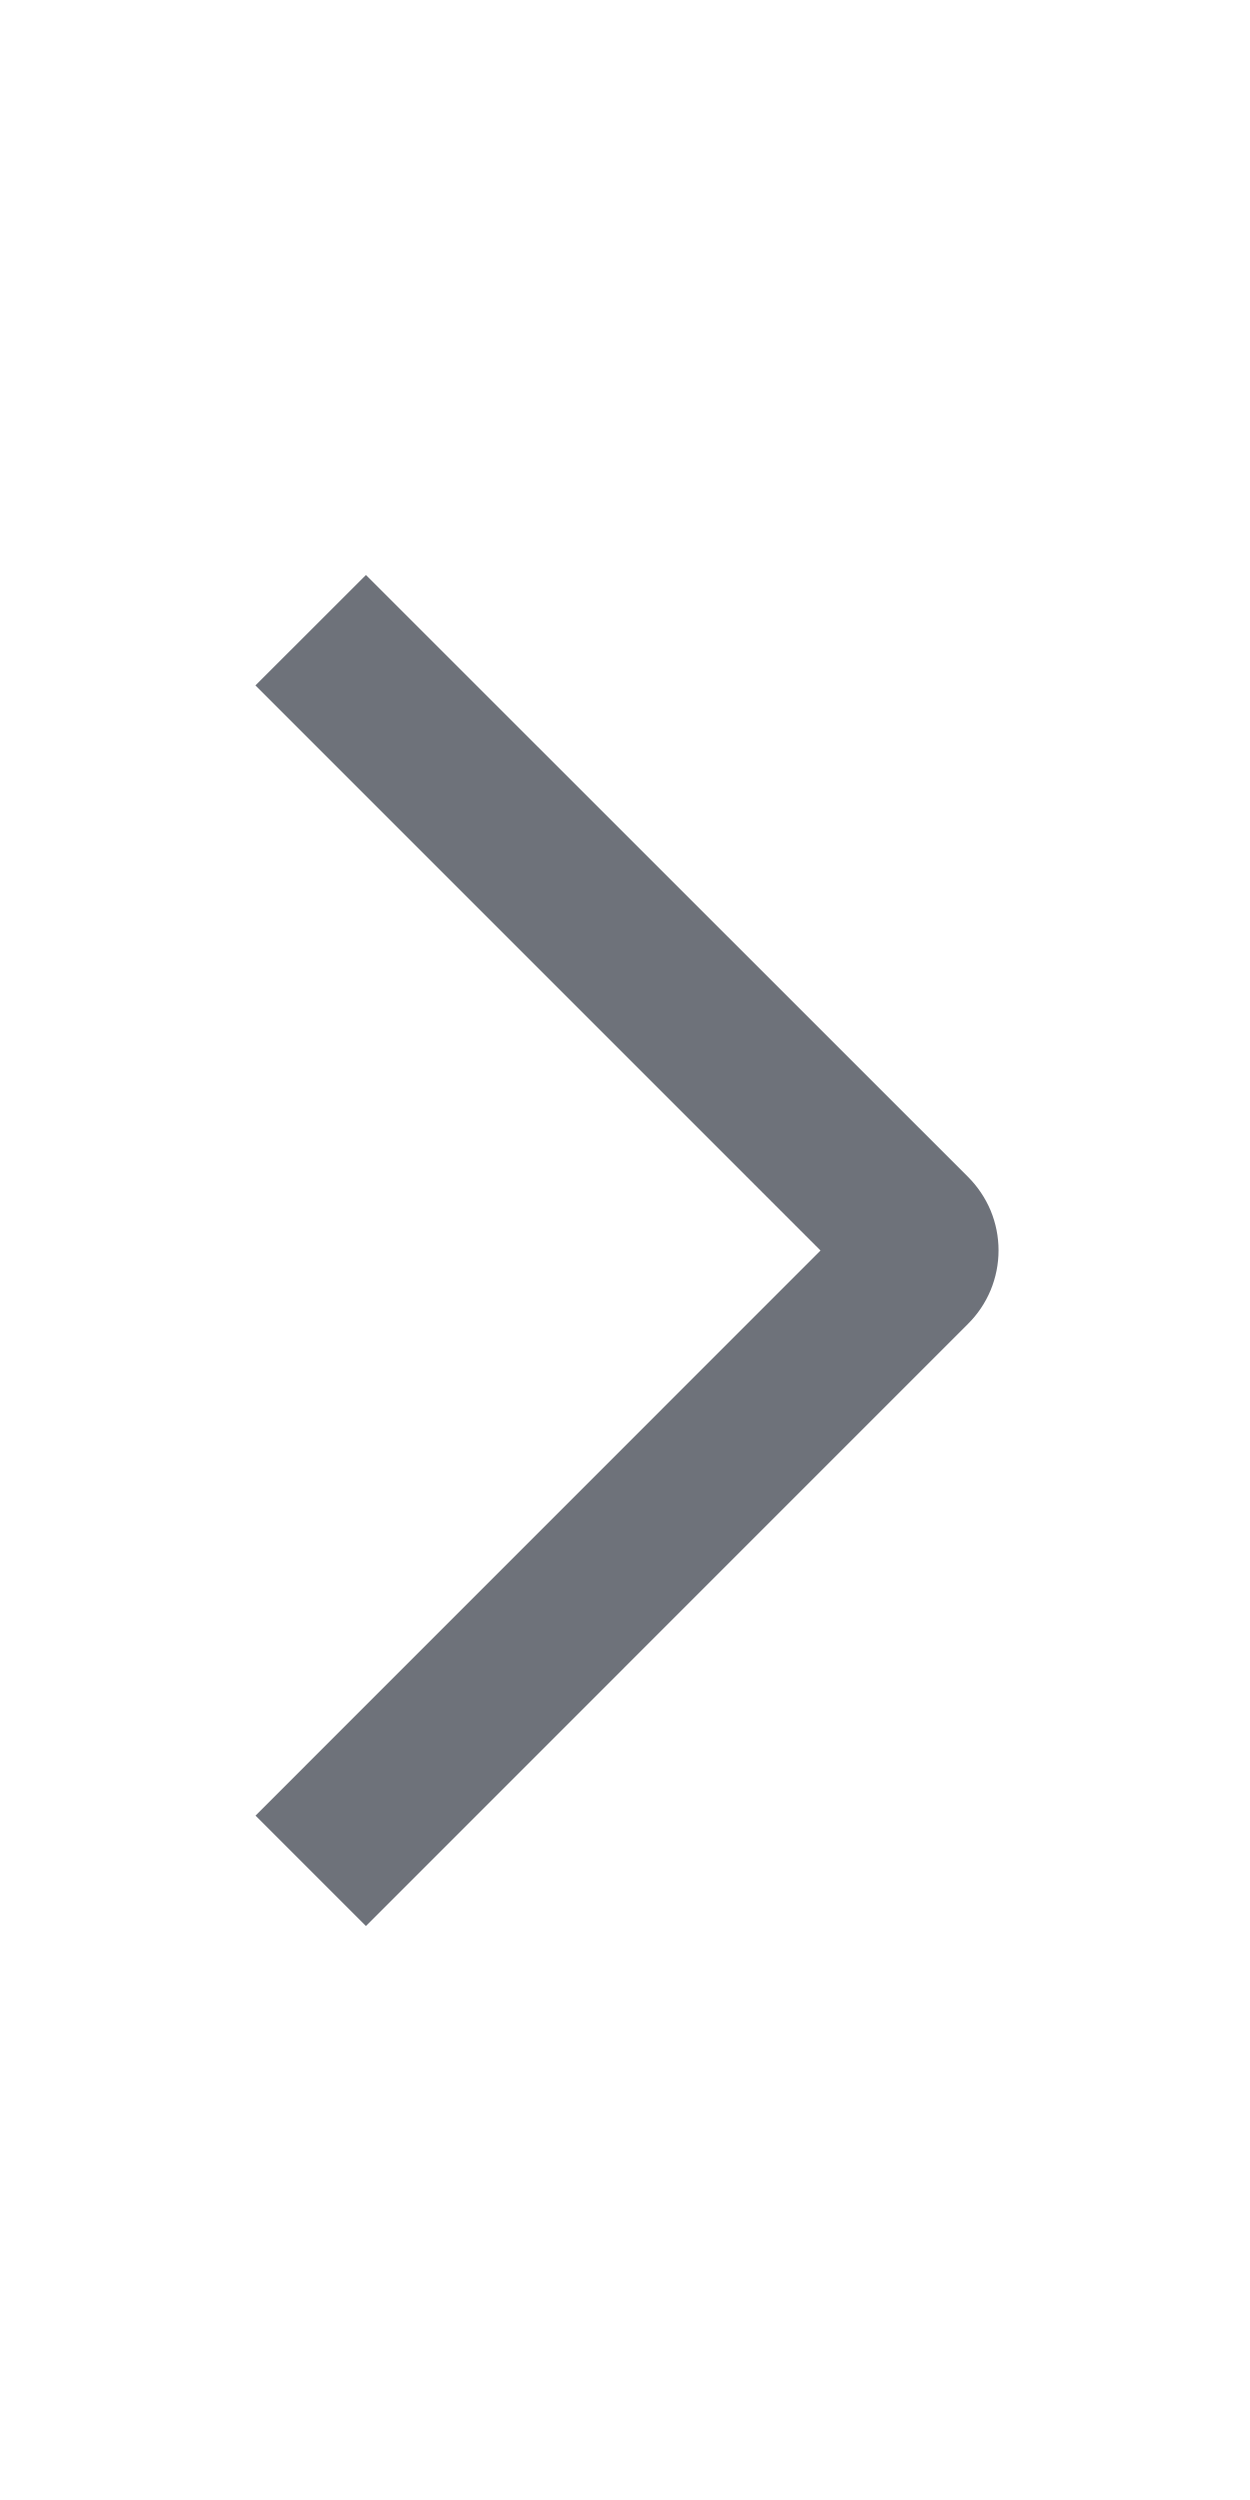
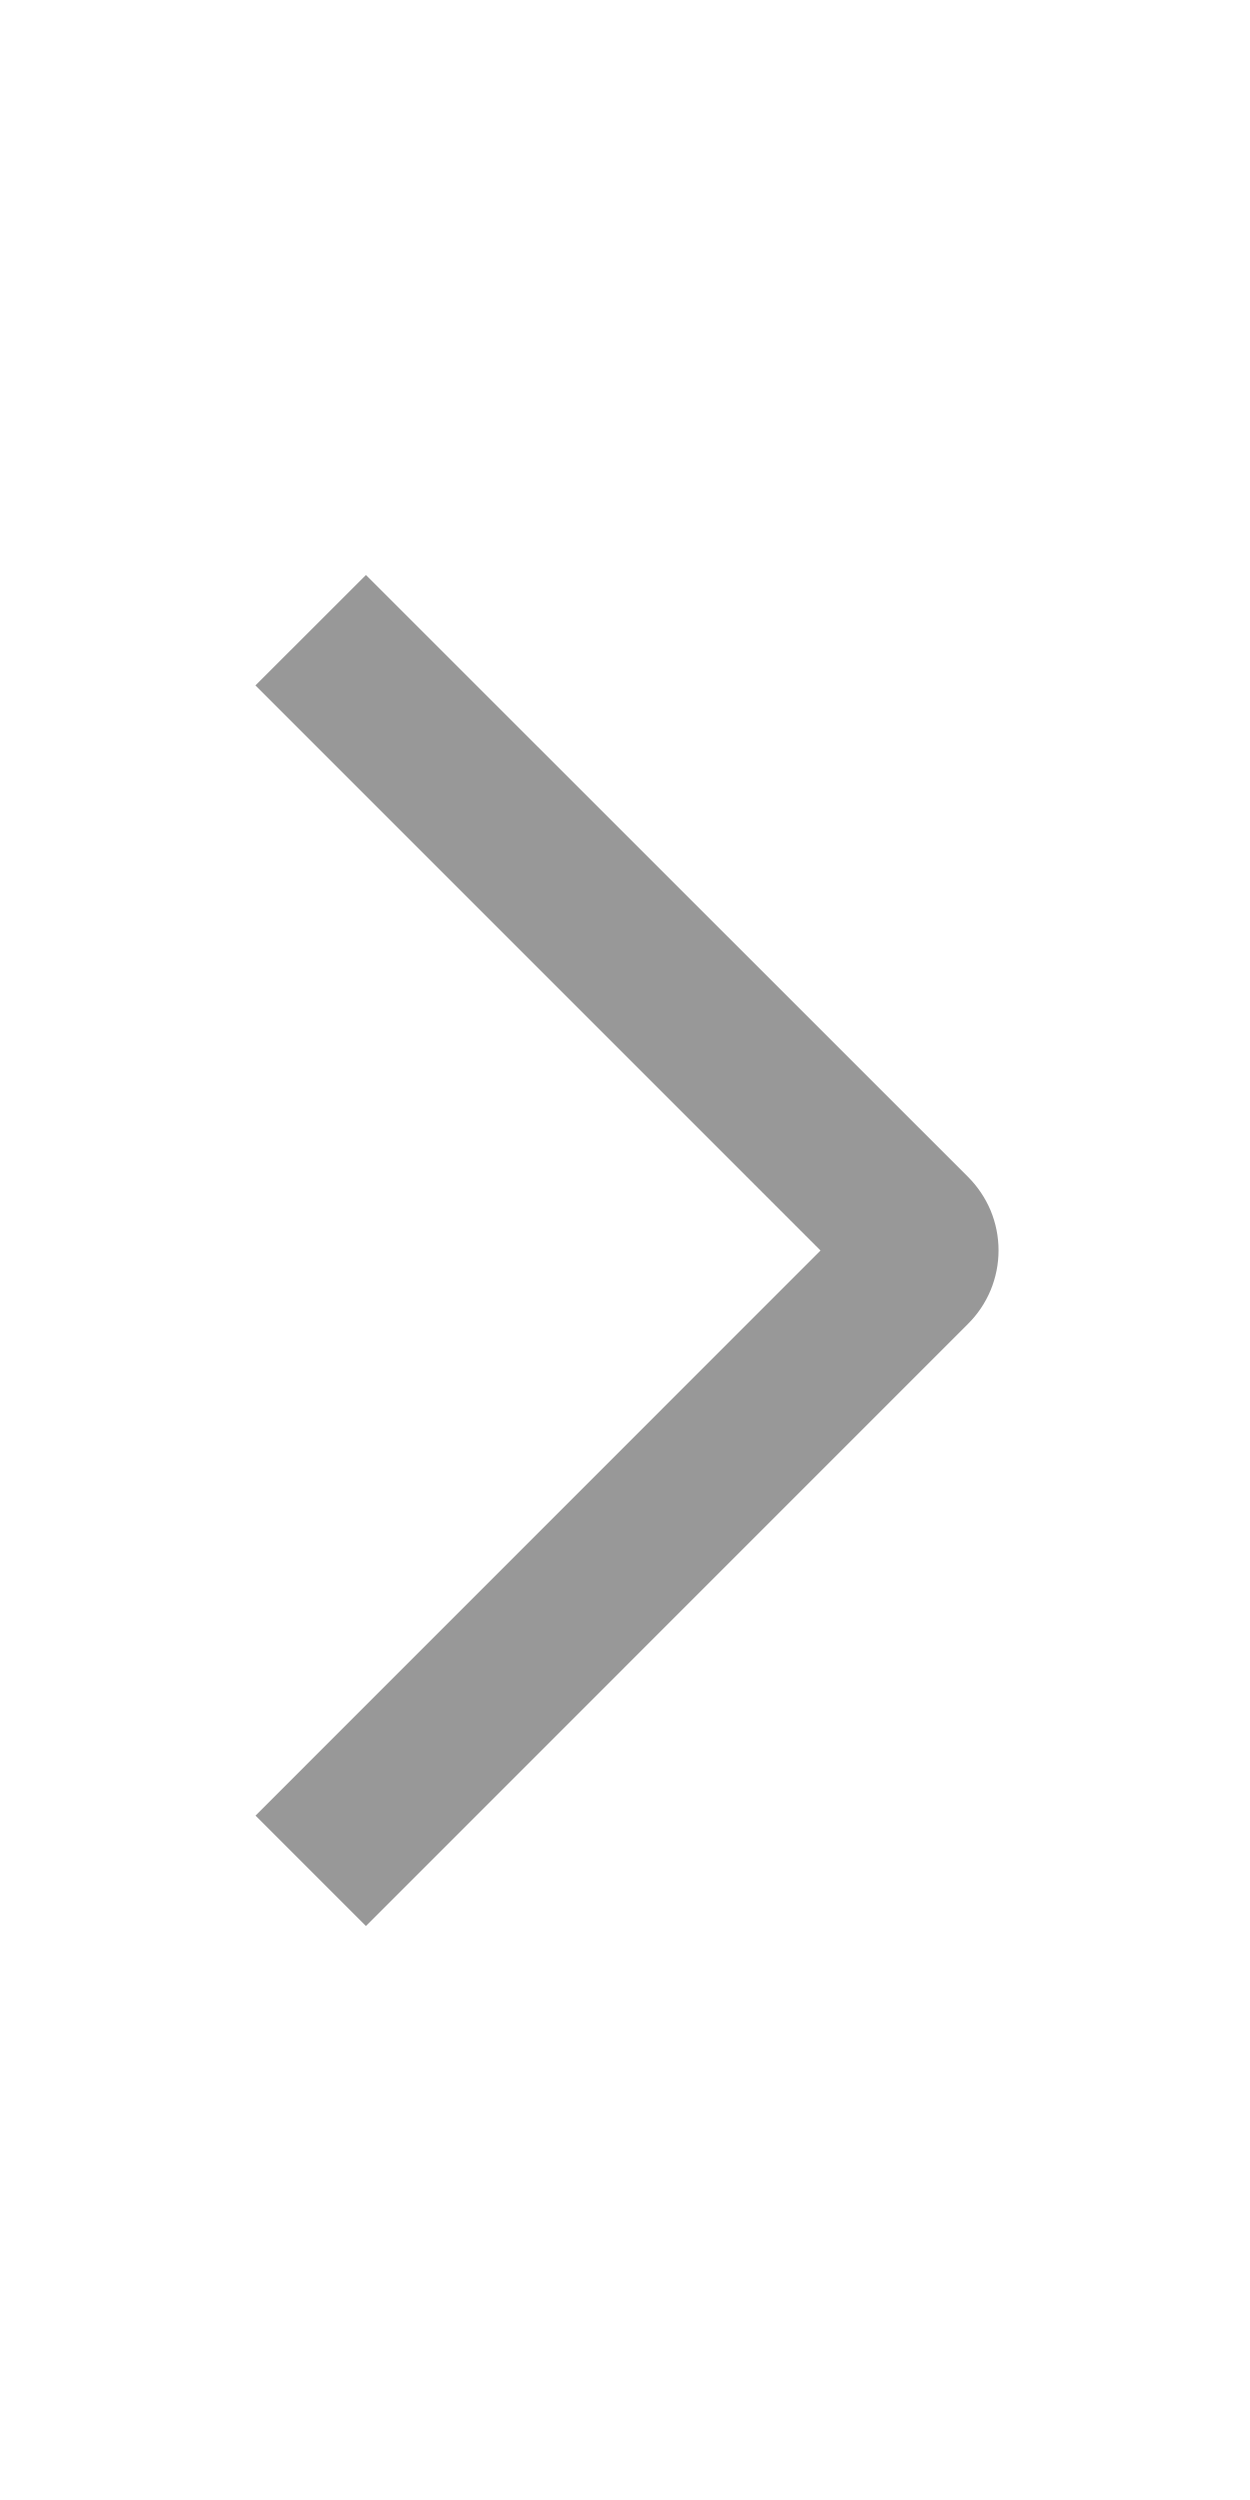
<svg xmlns="http://www.w3.org/2000/svg" width="12" height="24" viewBox="0 0 12 24" fill="none">
-   <path d="M2.452 6.58L3.513 5.52L9.292 11.297C9.385 11.39 9.459 11.5 9.51 11.621C9.56 11.742 9.586 11.872 9.586 12.004C9.586 12.135 9.56 12.265 9.51 12.386C9.459 12.508 9.385 12.618 9.292 12.71L3.513 18.49L2.453 17.43L7.877 12.005L2.452 6.58Z" fill="#6E727A" />
+   <path d="M2.452 6.58L3.513 5.52L9.292 11.297C9.385 11.39 9.459 11.5 9.51 11.621C9.56 11.742 9.586 11.872 9.586 12.004C9.586 12.135 9.56 12.265 9.51 12.386C9.459 12.508 9.385 12.618 9.292 12.71L3.513 18.49L2.453 17.43L7.877 12.005L2.452 6.58Z" fill="#989898" />
</svg>
